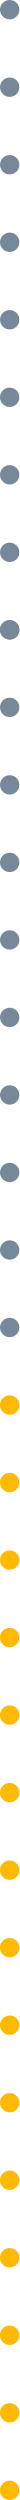
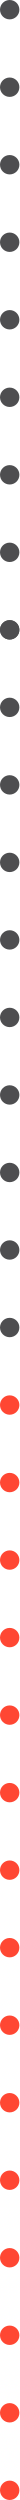
- <svg xmlns="http://www.w3.org/2000/svg" viewBox="0 0 5 645">
-   <defs>
-     <style>
-       .cls-1 {
-         fill: #77889b;
-       }
- 
-       .cls-2 {
-         fill: #ffb900;
-       }
-     </style>
-   </defs>
-   <g id="Layer_2" data-name="Layer 2">
-     <g id="Layer_8" data-name="Layer 8">
+ <svg xmlns="http://www.w3.org/2000/svg" version="1.1" id="Layer_1" x="0px" y="0px" viewBox="0 0 5 645" style="enable-background:new 0 0 5 645;" xml:space="preserve">
+   <style type="text/css">
+ 	.st0{fill:#4E4E50;}
+ 	.st1{fill:#FF4733;}
+ </style>
+   <g id="Layer_2_1_">
+     <g id="Layer_8">
      <g>
-         <circle class="cls-1" cx="2.5" cy="2.5" r="2.5" />
-         <circle class="cls-1" cx="2.5" cy="22.5" r="2.5" />
-         <circle class="cls-1" cx="2.5" cy="42.5" r="2.5" />
-         <circle class="cls-1" cx="2.5" cy="62.5" r="2.5" />
-         <circle class="cls-1" cx="2.5" cy="82.5" r="2.5" />
-         <circle class="cls-1" cx="2.5" cy="102.5" r="2.5" />
-         <circle class="cls-1" cx="2.5" cy="122.5" r="2.5" />
-         <circle class="cls-1" cx="2.5" cy="142.5" r="2.5" />
-         <circle class="cls-1" cx="2.5" cy="162.5" r="2.5" />
-         <circle class="cls-1" cx="2.5" cy="182.5" r="2.5" />
-         <circle class="cls-1" cx="2.5" cy="202.5" r="2.5" />
-         <circle class="cls-1" cx="2.5" cy="222.5" r="2.5" />
-         <circle class="cls-1" cx="2.5" cy="242.5" r="2.5" />
-         <circle class="cls-1" cx="2.5" cy="262.5" r="2.5" />
-         <circle class="cls-1" cx="2.5" cy="282.5" r="2.5" />
-         <circle class="cls-1" cx="2.5" cy="302.5" r="2.5" />
-         <circle class="cls-1" cx="2.5" cy="322.5" r="2.5" />
-         <circle class="cls-1" cx="2.5" cy="342.5" r="2.5" />
-         <circle class="cls-2" cx="2.5" cy="362.5" r="2.5" />
-         <circle class="cls-2" cx="2.5" cy="382.5" r="2.5" />
-         <circle class="cls-2" cx="2.5" cy="402.5" r="2.5" />
-         <circle class="cls-2" cx="2.5" cy="422.5" r="2.5" />
-         <circle class="cls-2" cx="2.5" cy="442.5" r="2.5" />
-         <circle class="cls-2" cx="2.5" cy="462.5" r="2.5" />
-         <circle class="cls-2" cx="2.5" cy="482.5" r="2.5" />
-         <circle class="cls-2" cx="2.5" cy="502.5" r="2.5" />
-         <circle class="cls-2" cx="2.5" cy="522.5" r="2.5" />
-         <circle class="cls-2" cx="2.5" cy="542.5" r="2.5" />
-         <circle class="cls-2" cx="2.5" cy="562.5" r="2.5" />
-         <circle class="cls-2" cx="2.5" cy="582.5" r="2.5" />
-         <circle class="cls-2" cx="2.5" cy="602.5" r="2.5" />
-         <circle class="cls-2" cx="2.5" cy="622.5" r="2.5" />
-         <circle class="cls-2" cx="2.5" cy="642.5" r="2.5" />
-         <circle class="cls-1" cx="2.5" cy="162.5" r="2.5" />
+         <circle class="st0" cx="2.5" cy="2.5" r="2.5" />
+         <circle class="st0" cx="2.5" cy="22.5" r="2.5" />
+         <circle class="st0" cx="2.5" cy="42.5" r="2.5" />
+         <circle class="st0" cx="2.5" cy="62.5" r="2.5" />
+         <circle class="st0" cx="2.5" cy="82.5" r="2.5" />
+         <circle class="st0" cx="2.5" cy="102.5" r="2.5" />
+         <circle class="st0" cx="2.5" cy="122.5" r="2.5" />
+         <circle class="st0" cx="2.5" cy="142.5" r="2.5" />
+         <circle class="st0" cx="2.5" cy="162.5" r="2.5" />
+         <circle class="st0" cx="2.5" cy="182.5" r="2.5" />
+         <circle class="st0" cx="2.5" cy="202.5" r="2.5" />
+         <circle class="st0" cx="2.5" cy="222.5" r="2.5" />
+         <circle class="st0" cx="2.5" cy="242.5" r="2.5" />
+         <circle class="st0" cx="2.5" cy="262.5" r="2.5" />
+         <circle class="st0" cx="2.5" cy="282.5" r="2.5" />
+         <circle class="st0" cx="2.5" cy="302.5" r="2.5" />
+         <circle class="st0" cx="2.5" cy="322.5" r="2.5" />
+         <circle class="st0" cx="2.5" cy="342.5" r="2.5" />
+         <circle class="st1" cx="2.5" cy="362.5" r="2.5" />
+         <circle class="st1" cx="2.5" cy="382.5" r="2.5" />
+         <circle class="st1" cx="2.5" cy="402.5" r="2.5" />
+         <circle class="st1" cx="2.5" cy="422.5" r="2.5" />
+         <circle class="st1" cx="2.5" cy="442.5" r="2.5" />
+         <circle class="st1" cx="2.5" cy="462.5" r="2.5" />
+         <circle class="st1" cx="2.5" cy="482.5" r="2.5" />
+         <circle class="st1" cx="2.5" cy="502.5" r="2.5" />
+         <circle class="st1" cx="2.5" cy="522.5" r="2.5" />
+         <circle class="st1" cx="2.5" cy="542.5" r="2.5" />
+         <circle class="st1" cx="2.5" cy="562.5" r="2.5" />
+         <circle class="st1" cx="2.5" cy="582.5" r="2.5" />
+         <circle class="st1" cx="2.5" cy="602.5" r="2.5" />
+         <circle class="st1" cx="2.5" cy="622.5" r="2.5" />
+         <circle class="st1" cx="2.5" cy="642.5" r="2.5" />
+         <circle class="st0" cx="2.5" cy="162.5" r="2.5" />
      </g>
    </g>
  </g>
</svg>
